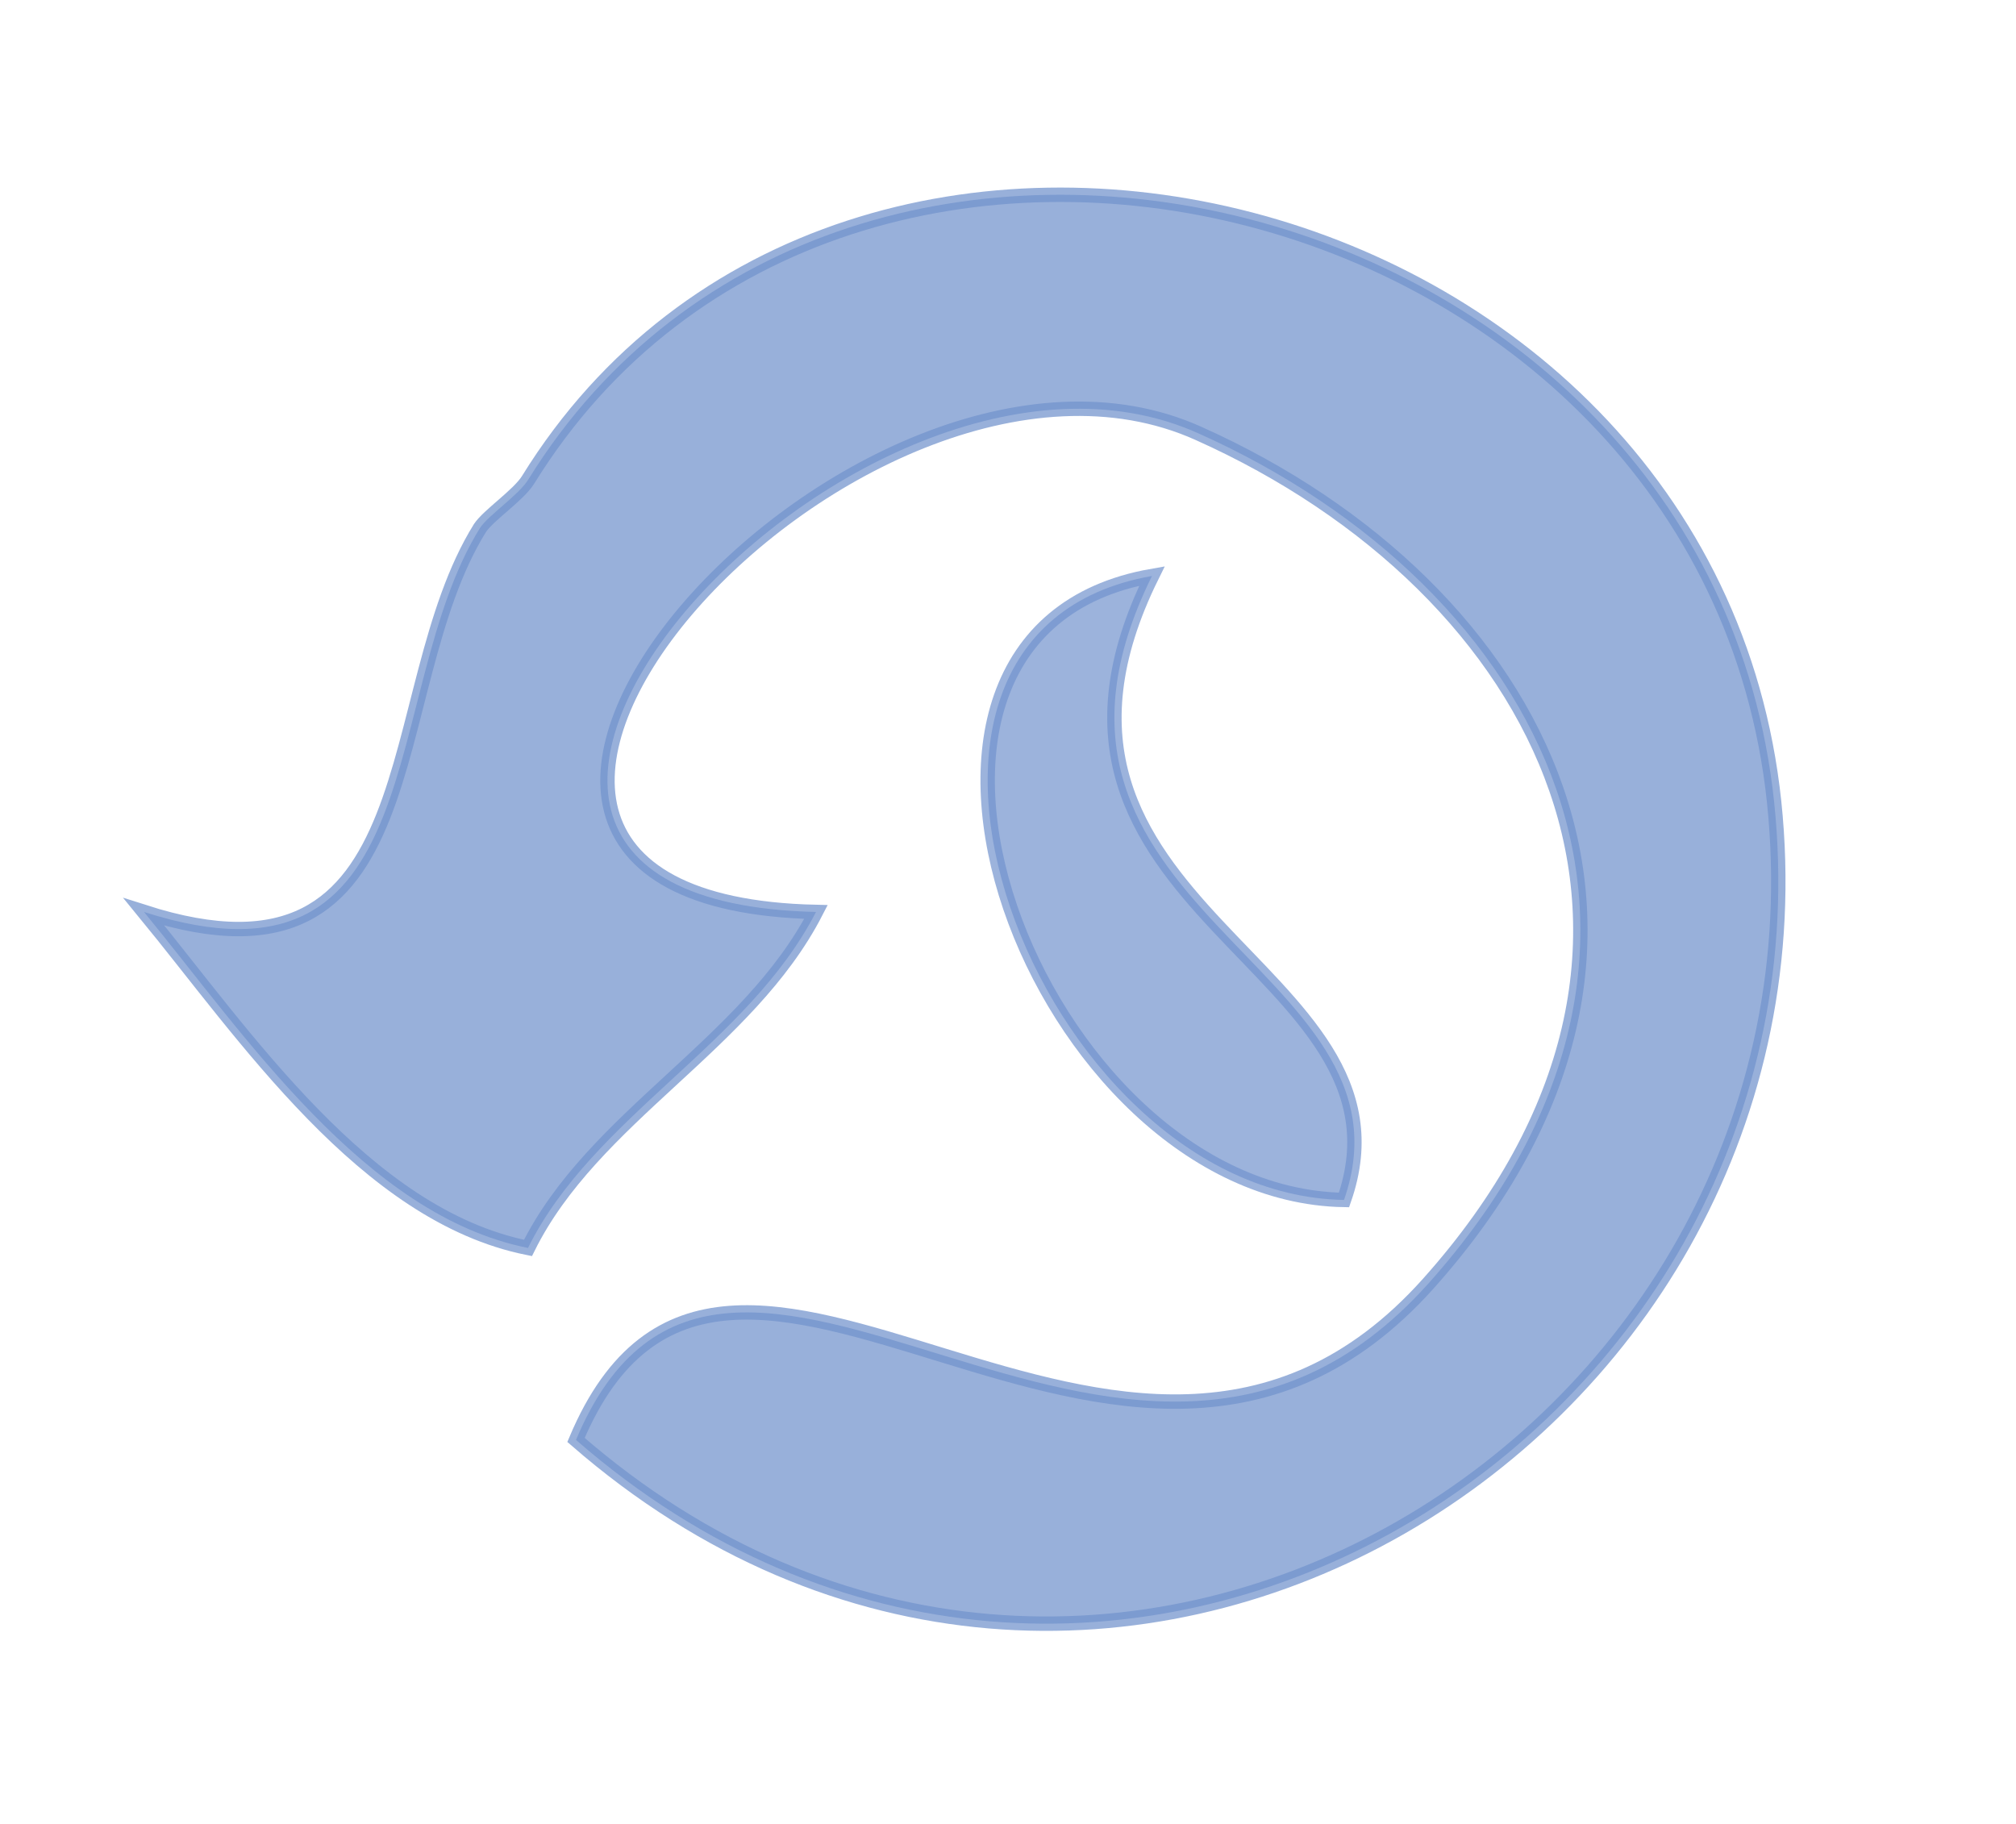
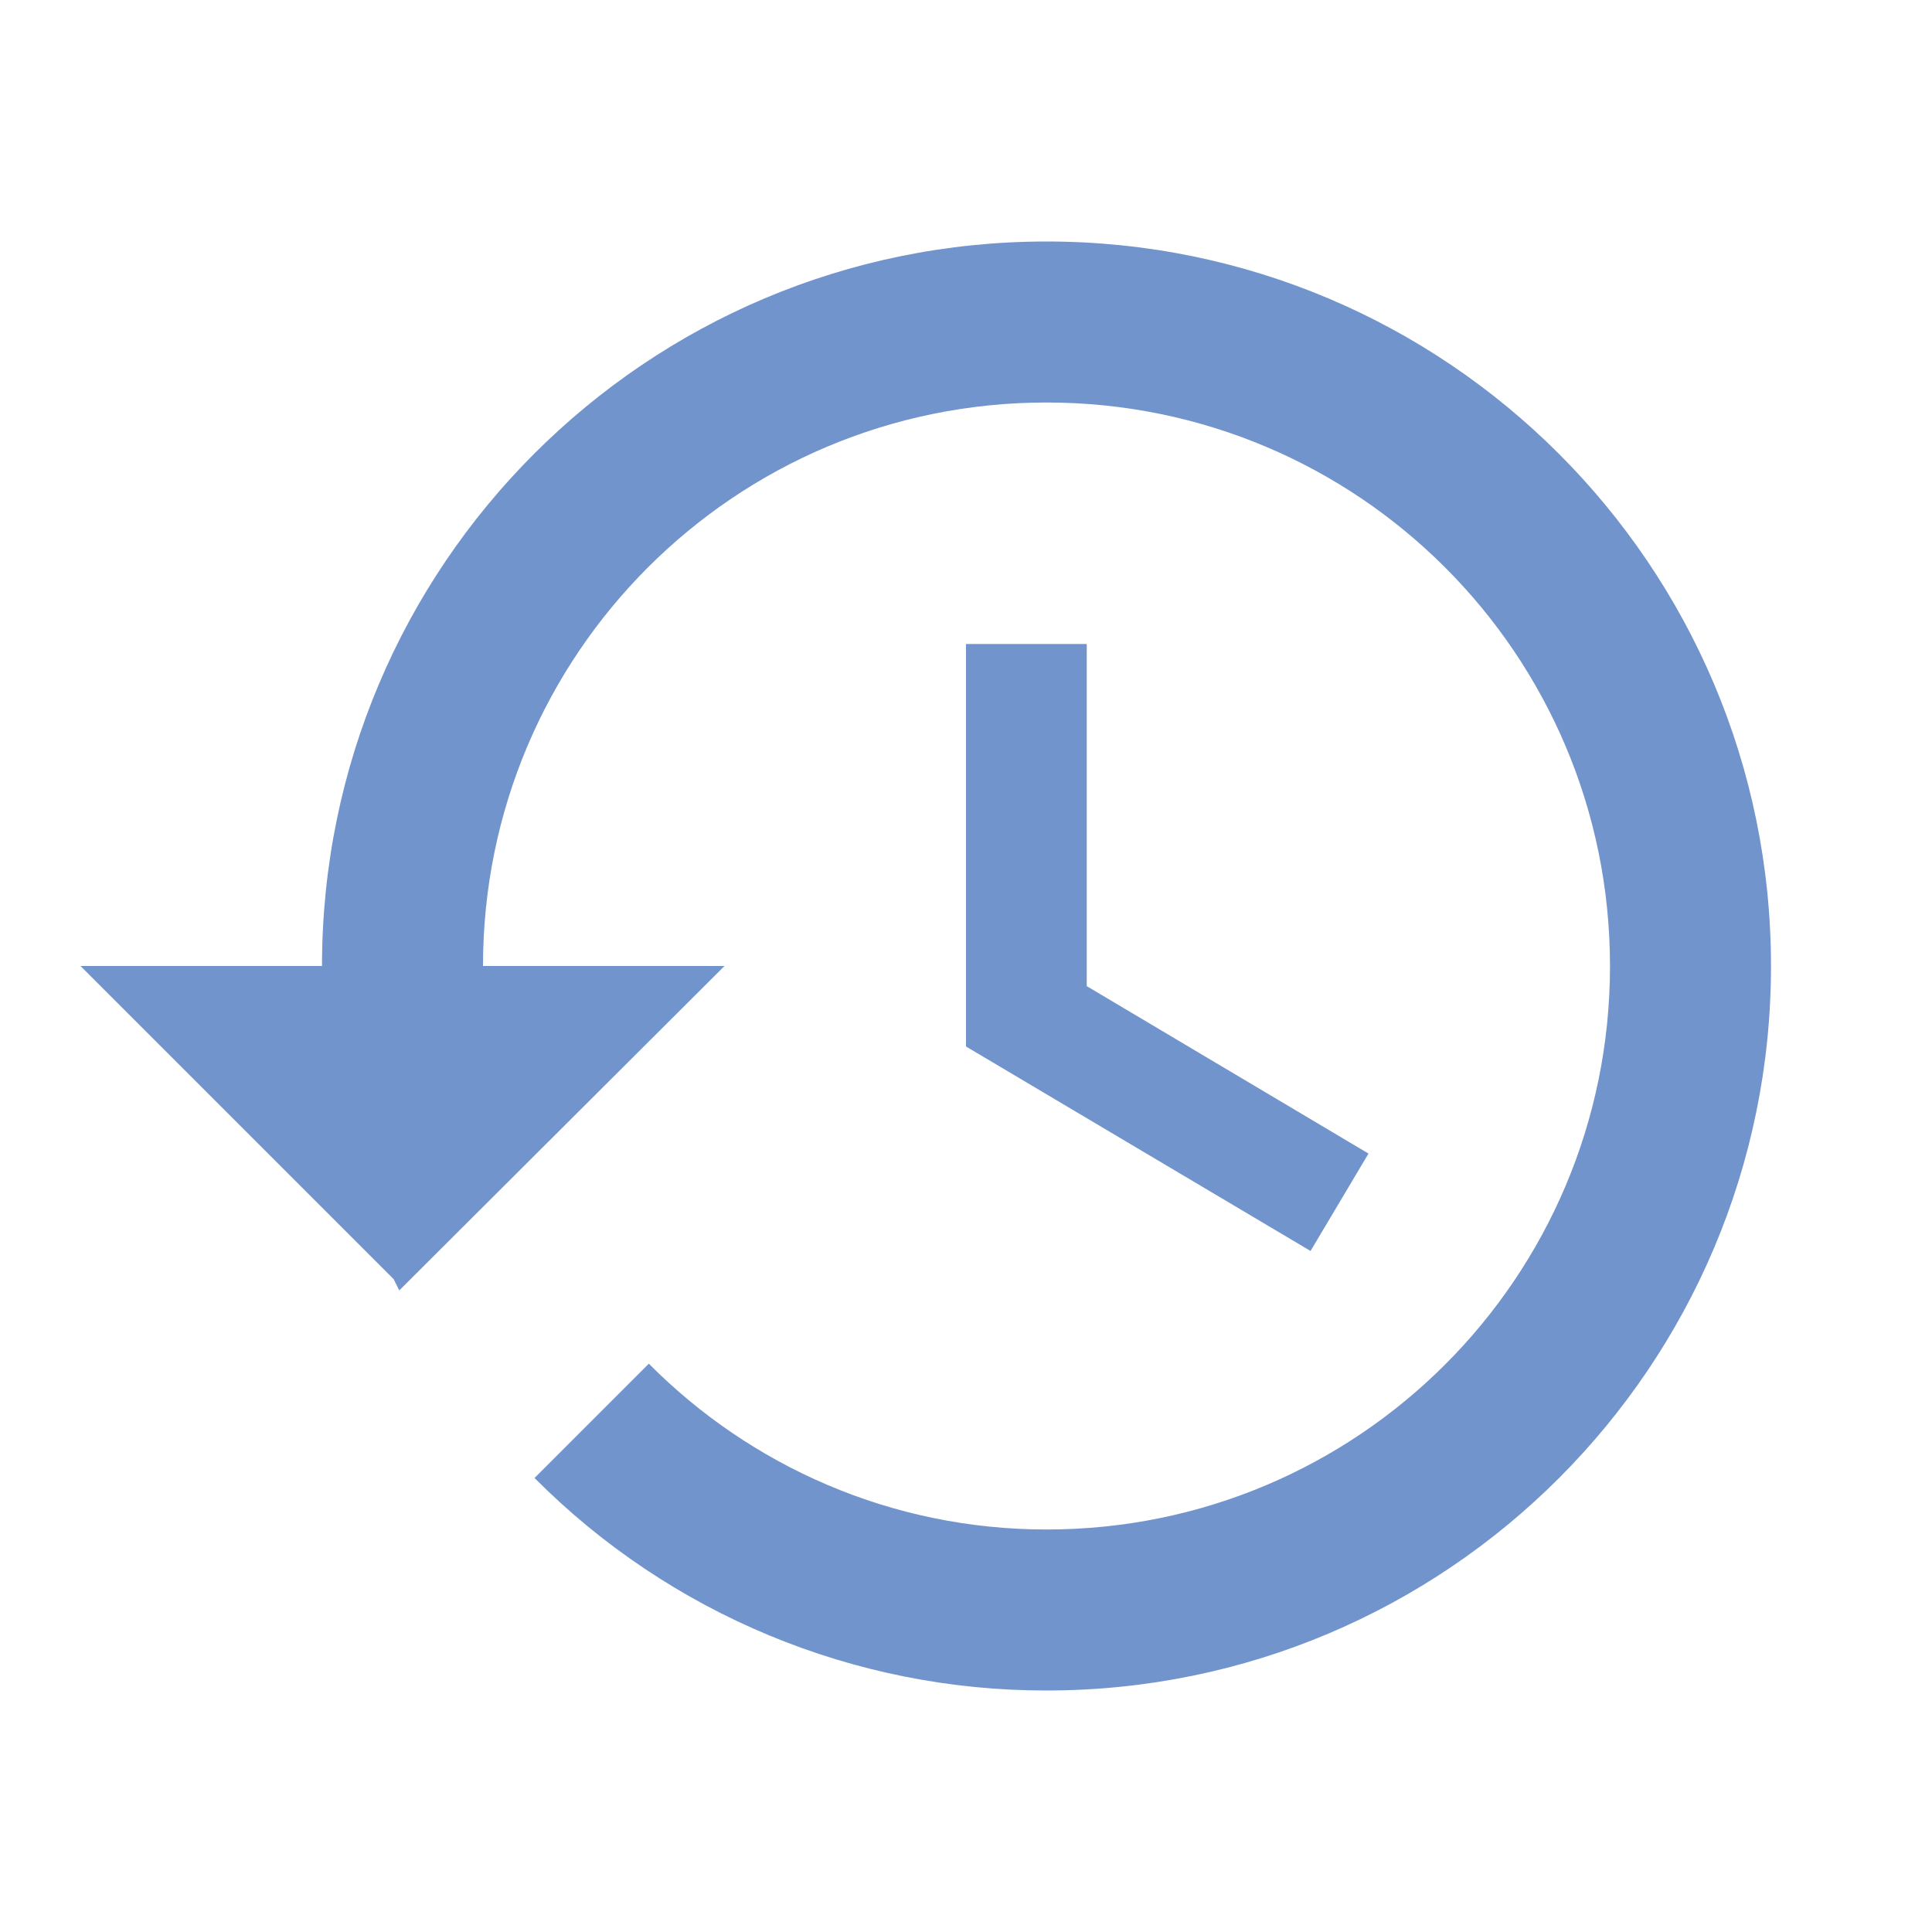
- <svg xmlns="http://www.w3.org/2000/svg" viewBox="0 0 42 38" width="42" height="38">
-   <g fill="None" fill-opacity="0.0" stroke="#000000" stroke-opacity="0.00" stroke-width="0.3">
-     <path d=" M 0.00 38.00  L 42.00 38.00 L 42.00 0.00 L 0.00 0.00 L 0.00 38.00 M 10.00 11.00  C 10.17 10.67 10.79 10.27 11.00 10.00 C 17.60 -0.68 35.88 3.87 36.99 17.01 C 38.11 30.14 22.79 39.39 12.00 30.00 C 15.12 22.58 23.41 33.82 29.75 26.75 C 36.08 19.68 32.14 12.24 24.97 9.03 C 17.81 5.81 6.32 18.76 17.00 19.00 C 15.58 21.76 12.35 23.27 11.00 26.00 C 7.60 25.32 5.10 21.56 3.00 19.00 C 9.08 20.95 7.87 14.42 10.00 11.00 M 24.00 12.00  C 20.55 18.98 29.72 20.09 28.00 25.00 C 21.60 24.89 17.19 13.19 24.00 12.00 Z" />
-   </g>
-   <g fill="None" fill-opacity="0.0" stroke="#7293CC" stroke-opacity="0.73" stroke-width="0.3">
-     <path d=" M 11.00 10.00  C 10.80 10.32 10.18 10.73 10.00 11.00 C 7.87 14.42 9.08 20.95 3.00 19.00 C 5.10 21.56 7.60 25.32 11.00 26.00 C 12.35 23.27 15.58 21.76 17.00 19.00 C 6.32 18.76 17.81 5.81 24.97 9.03 C 32.14 12.24 36.08 19.68 29.75 26.75 C 23.41 33.82 15.12 22.58 12.00 30.00 C 22.79 39.39 38.11 30.14 36.99 17.01 C 35.88 3.87 17.60 -0.68 11.00 10.00 Z" />
-   </g>
-   <g fill="None" fill-opacity="0.0" stroke="#55AAAA" stroke-opacity="0.01" stroke-width="0.3">
-     <path d=" M 10.00 11.00  C 10.18 10.73 10.80 10.32 11.00 10.00 C 10.79 10.27 10.17 10.67 10.00 11.00 Z" />
-   </g>
-   <g fill="None" fill-opacity="0.0" stroke="#7293CD" stroke-opacity="0.70" stroke-width="0.3">
-     <path d=" M 24.00 12.00  C 17.19 13.19 21.60 24.89 28.00 25.00 C 29.72 20.09 20.55 18.98 24.00 12.00 Z" />
-   </g>
-   <g fill="#000000" fill-opacity="0.00" stroke="None">
-     <path d=" M 0.00 38.00  L 42.00 38.00 L 42.00 0.00 L 0.00 0.00 L 0.00 38.00 M 10.00 11.00  C 10.17 10.67 10.79 10.27 11.00 10.00 C 17.60 -0.68 35.88 3.87 36.99 17.01 C 38.11 30.14 22.79 39.39 12.00 30.00 C 15.12 22.58 23.41 33.82 29.75 26.75 C 36.08 19.68 32.14 12.24 24.97 9.03 C 17.81 5.81 6.32 18.76 17.00 19.00 C 15.58 21.76 12.35 23.27 11.00 26.00 C 7.60 25.32 5.10 21.56 3.00 19.00 C 9.08 20.95 7.87 14.42 10.00 11.00 M 24.00 12.00  C 20.55 18.98 29.72 20.09 28.00 25.00 C 21.60 24.89 17.19 13.19 24.00 12.00 Z" />
-   </g>
-   <g fill="#7293CC" fill-opacity="0.73" stroke="None">
-     <path d=" M 11.00 10.00  C 10.80 10.32 10.18 10.73 10.00 11.00 C 7.87 14.42 9.08 20.95 3.00 19.00 C 5.10 21.56 7.60 25.32 11.00 26.00 C 12.35 23.27 15.58 21.76 17.00 19.00 C 6.32 18.76 17.81 5.81 24.97 9.03 C 32.14 12.24 36.08 19.68 29.75 26.75 C 23.41 33.82 15.12 22.58 12.00 30.00 C 22.79 39.39 38.11 30.14 36.99 17.01 C 35.88 3.87 17.60 -0.68 11.00 10.00 Z" />
-   </g>
-   <g fill="#55AAAA" fill-opacity="0.01" stroke="None">
-     <path d=" M 10.00 11.00  C 10.18 10.73 10.80 10.32 11.00 10.00 C 10.79 10.27 10.17 10.67 10.00 11.00 Z" />
-   </g>
-   <g fill="#7293CD" fill-opacity="0.70" stroke="None">
-     <path d=" M 24.00 12.00  C 17.19 13.19 21.60 24.89 28.00 25.00 C 29.72 20.09 20.55 18.98 24.00 12.00 Z" />
-   </g>
+ <svg xmlns="http://www.w3.org/2000/svg" style="width: 24px; height: 24px; overflow: visible; fill: rgb(114, 148, 205);" viewBox="0 0 24 24">
+   <path d="M0 0h24v24H0z" fill="none" />
+   <path d="M13 3a9 9 0 0 0-9 9H1l3.89 3.89.07.14L9 12H6c0-3.87 3.13-7 7-7s7 3.13 7 7-3.13 7-7 7c-1.93 0-3.68-.79-4.94-2.06l-1.42 1.42A8.954 8.954 0 0 0 13 21a9 9 0 0 0 0-18zm-1 5v5l4.28 2.54.72-1.21-3.5-2.08V8H12z" />
</svg>
